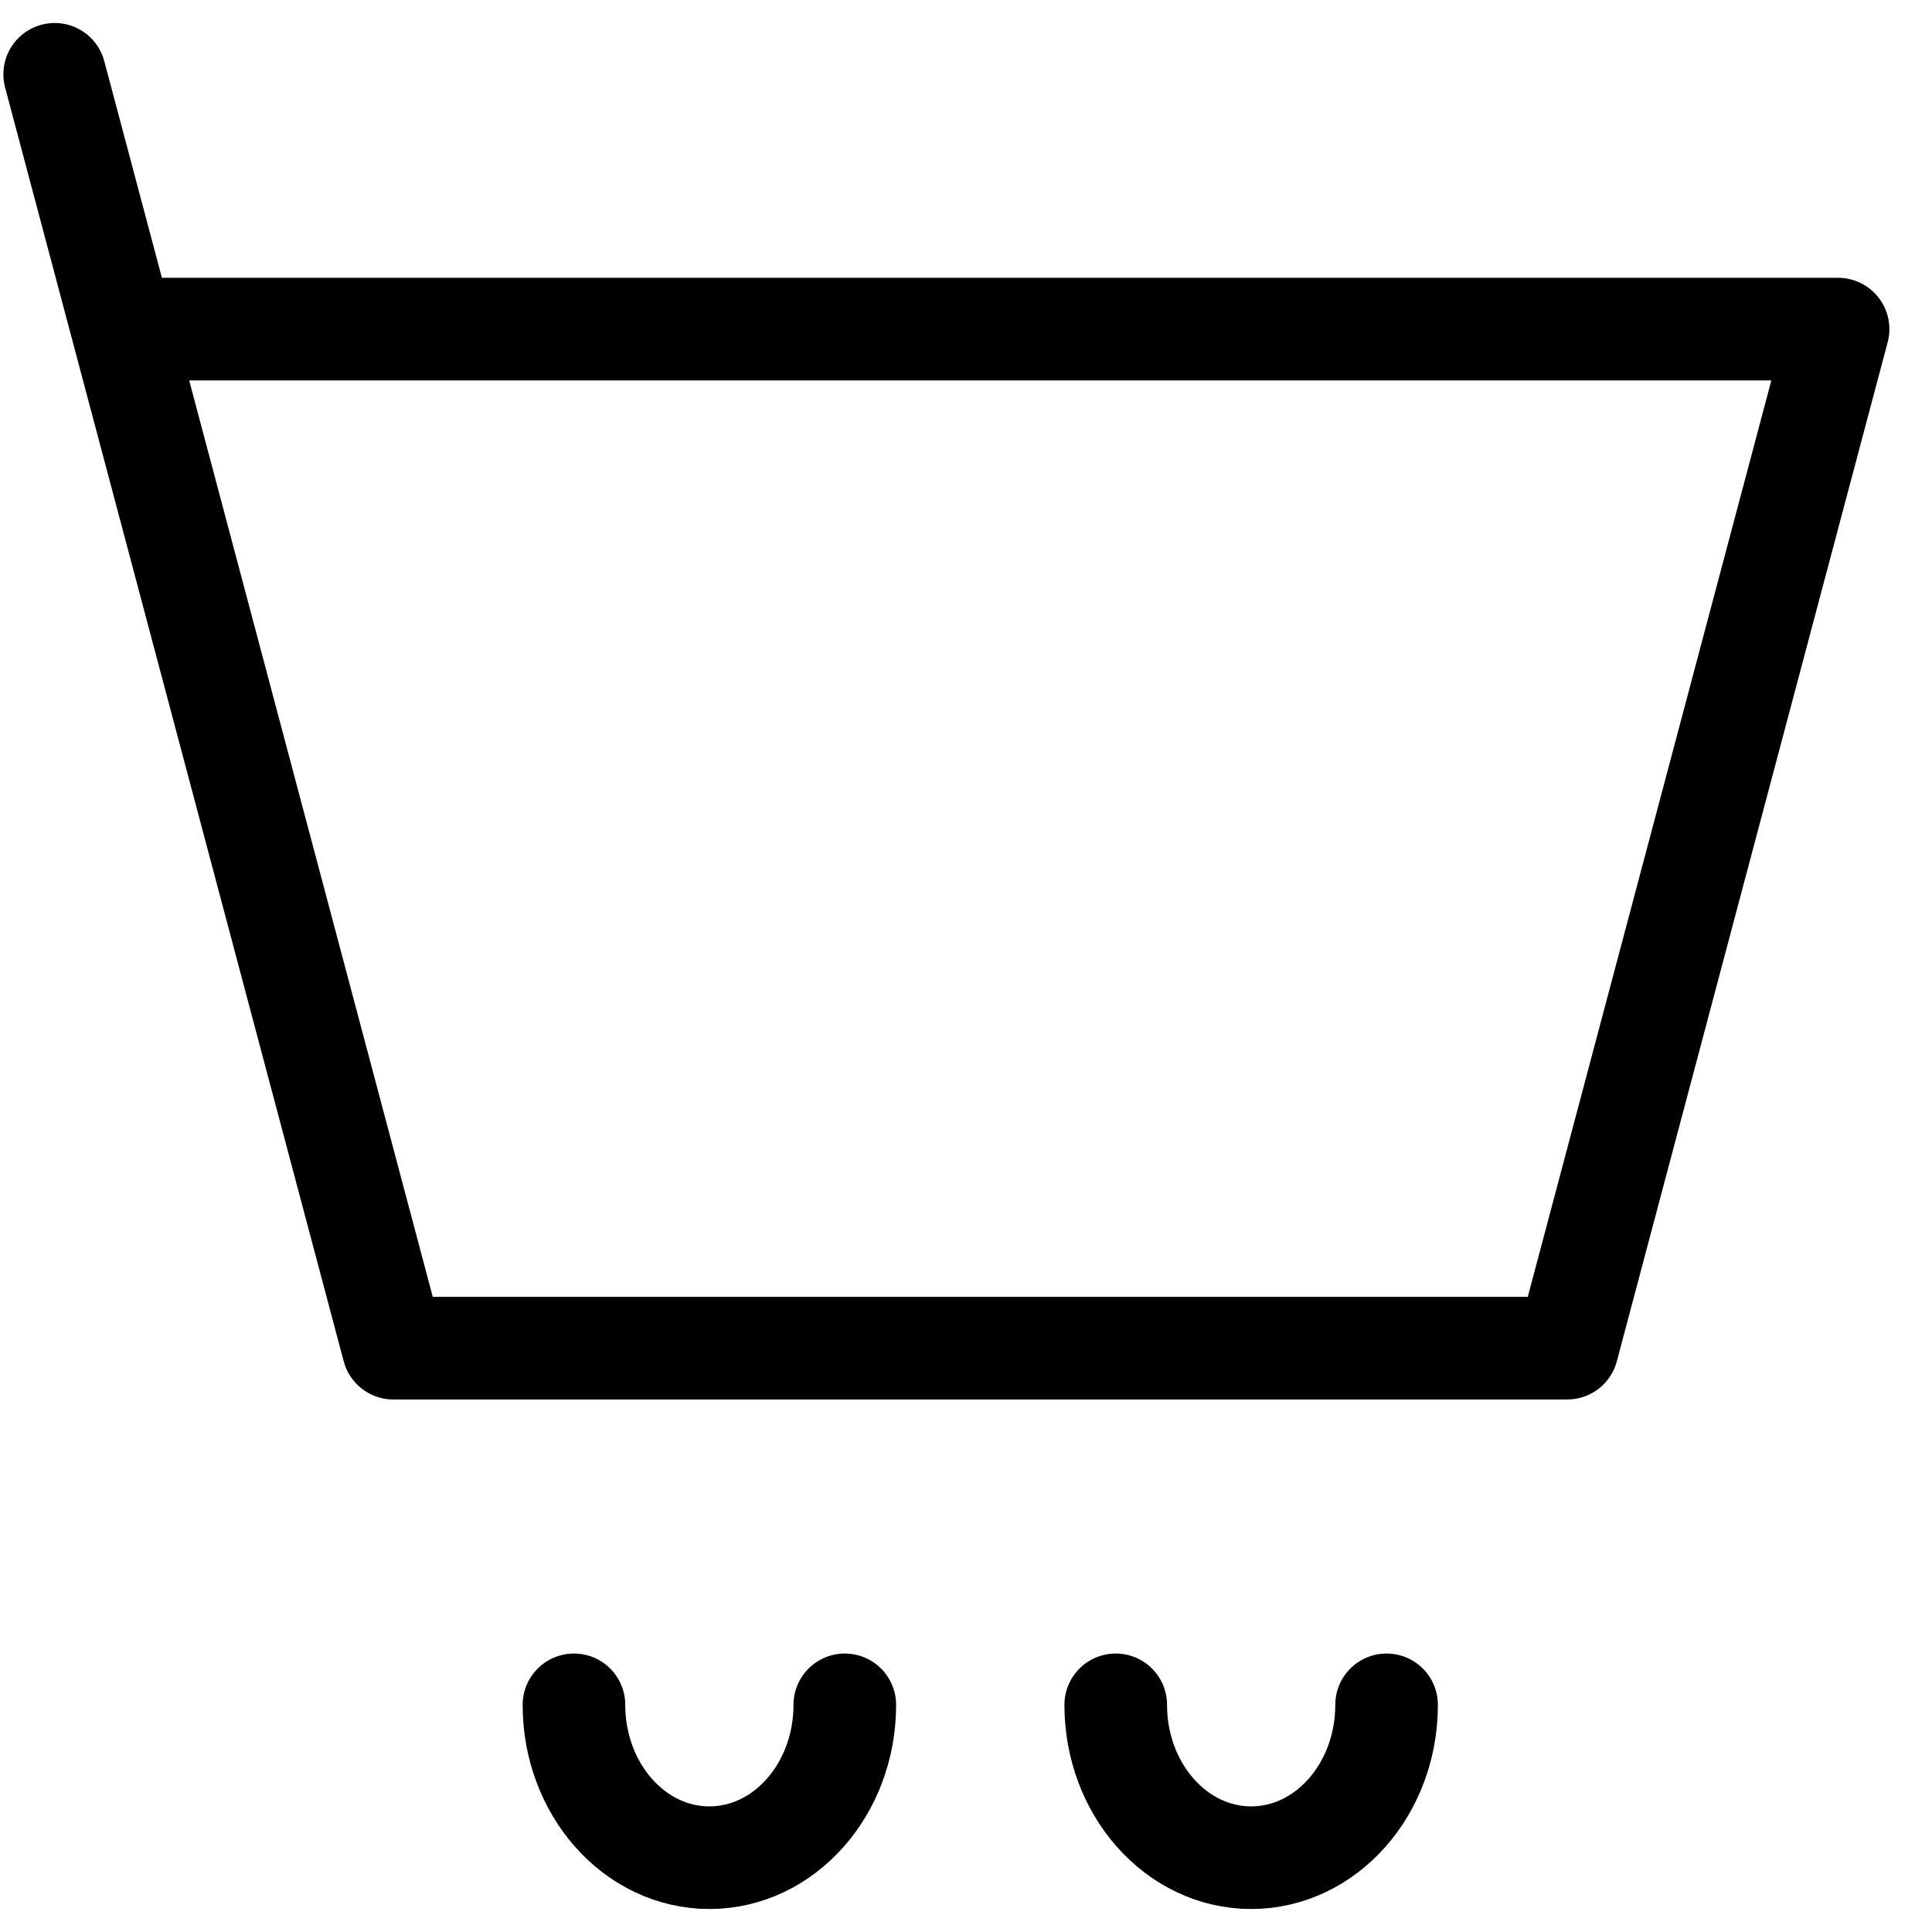
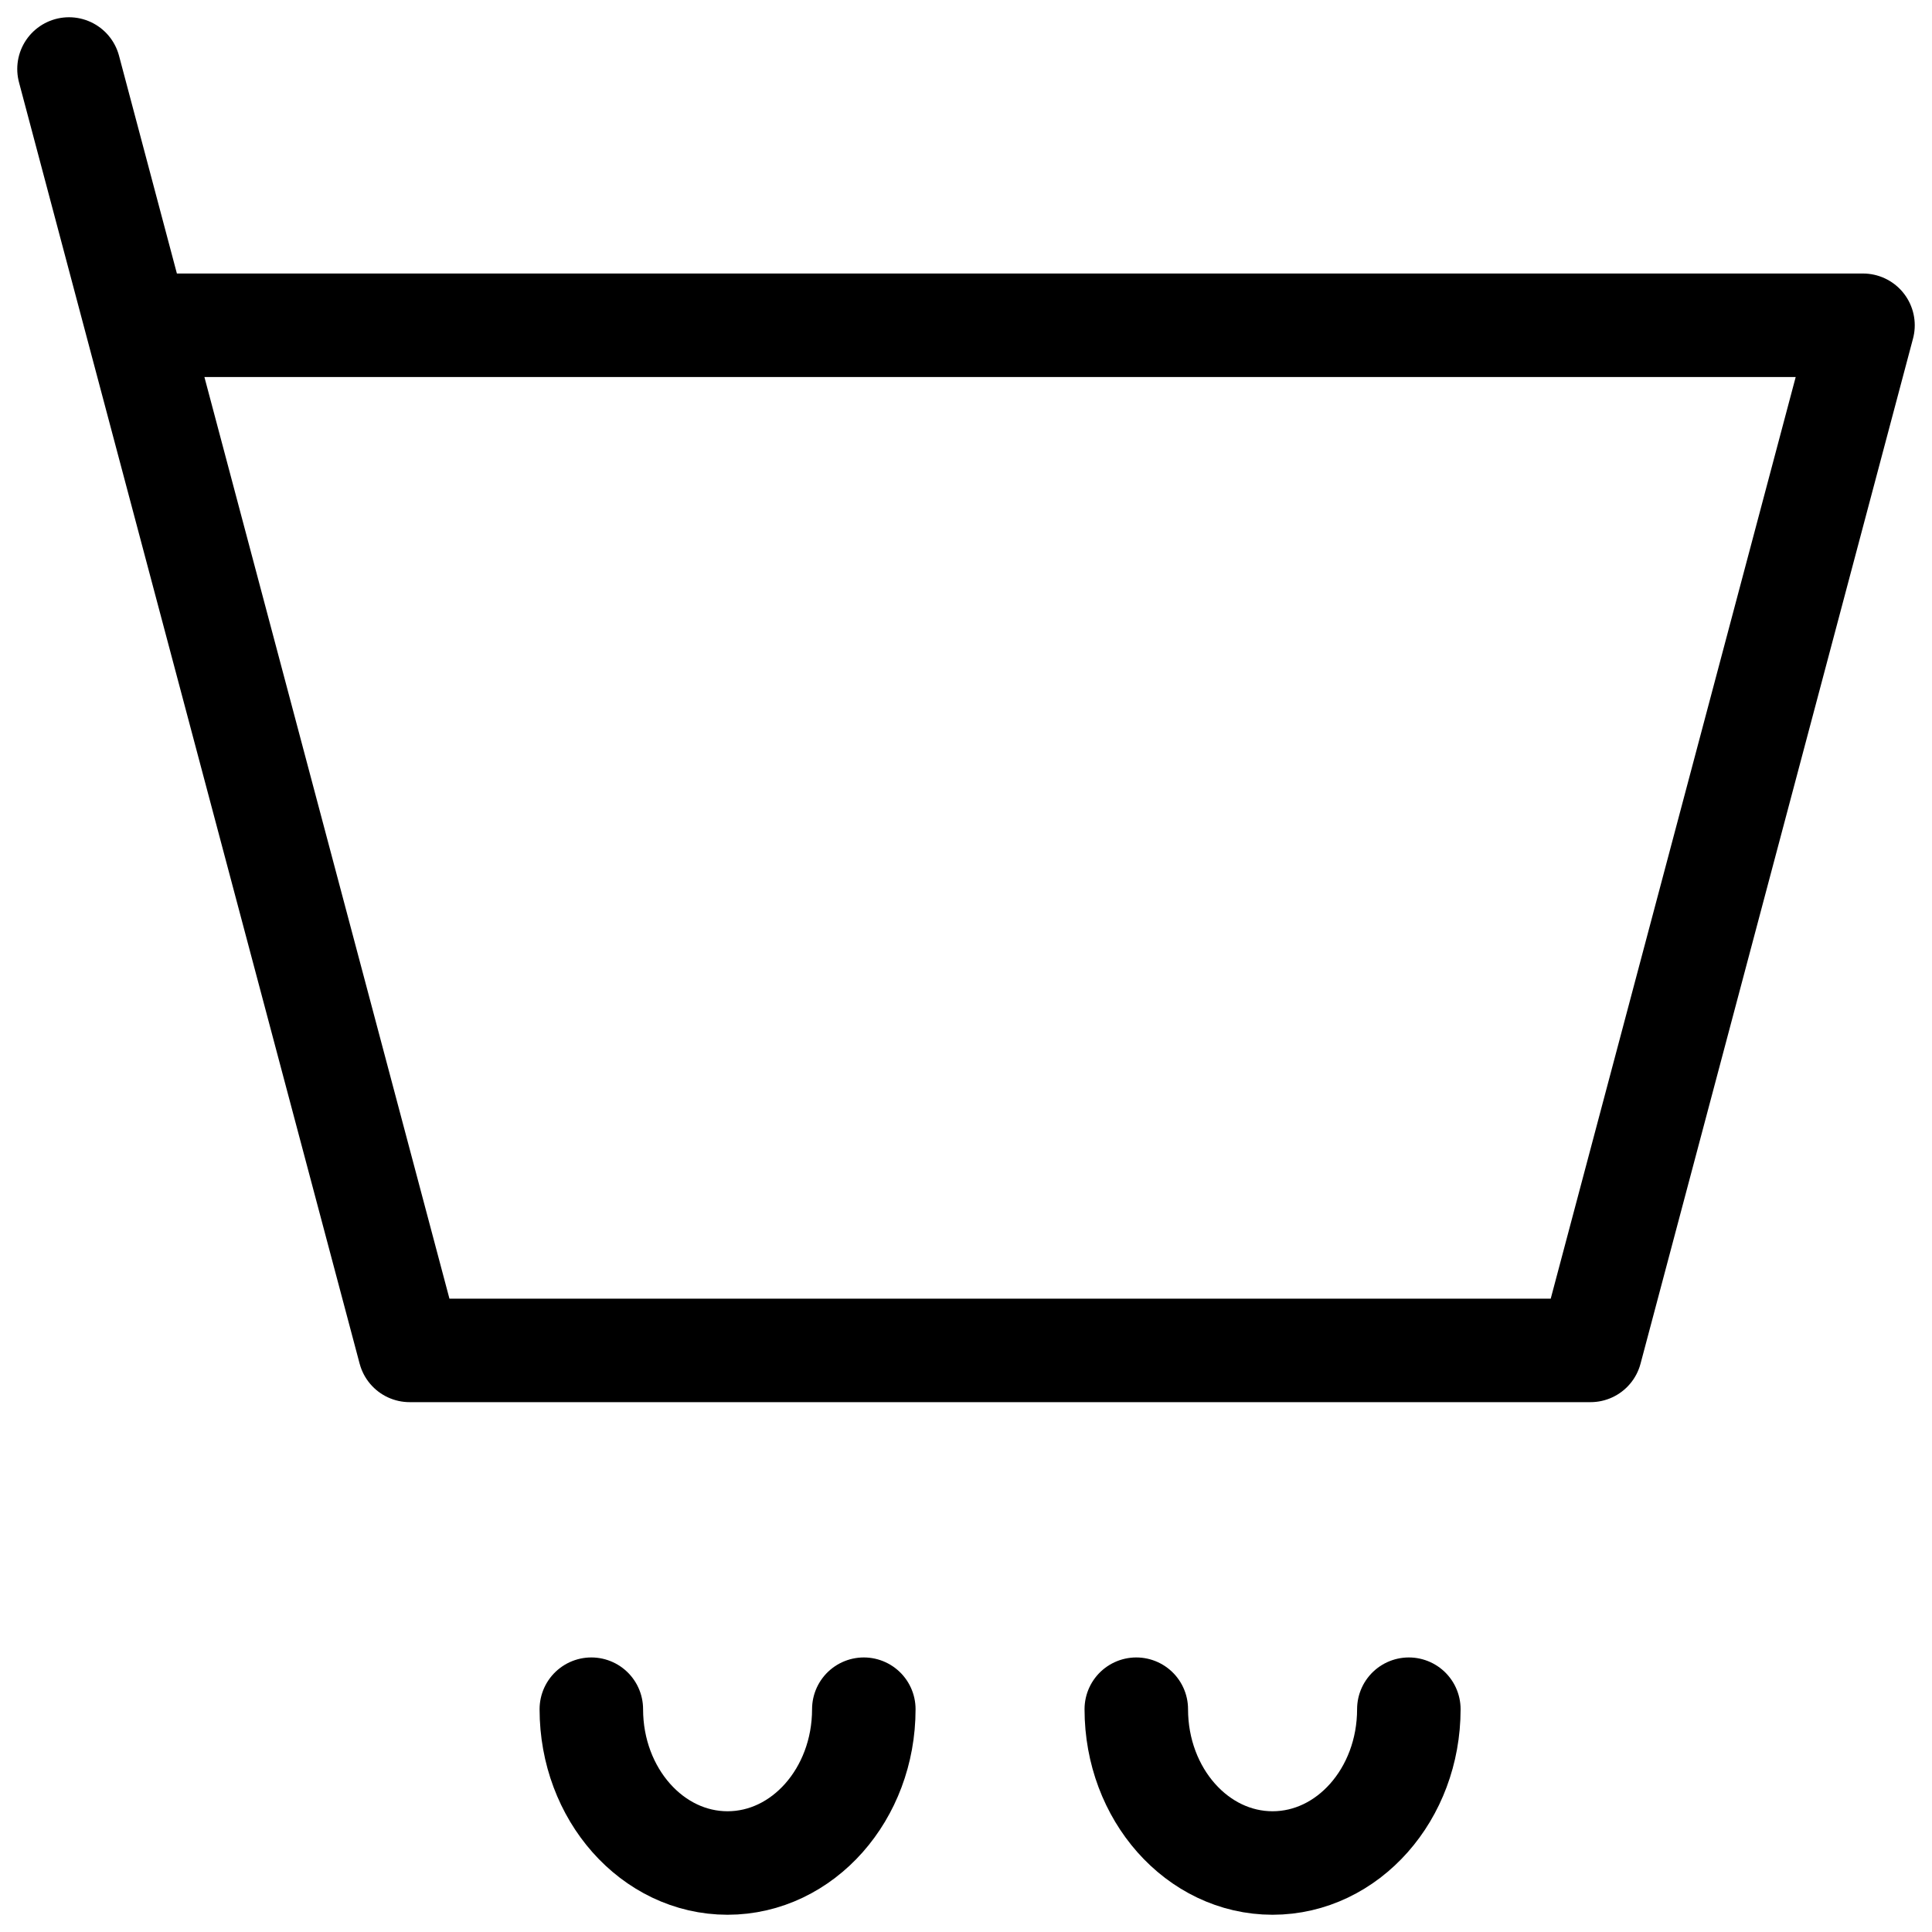
- <svg xmlns="http://www.w3.org/2000/svg" width="26" height="26" viewBox="0 0 26 26" fill="none">
-   <path d="M1.648 4.429H24.736L21.091 18.143H5.293L1.648 4.429ZM1.648 4.429L0.736 1" stroke="black" stroke-width="1.381" stroke-linecap="round" stroke-linejoin="round" />
-   <path d="M11.369 22.943C11.369 24.079 10.553 25 9.546 25C8.54 25 7.724 24.079 7.724 22.943" stroke="black" stroke-width="1.381" stroke-linecap="round" stroke-linejoin="round" />
-   <path d="M18.66 22.943C18.66 24.079 17.844 25 16.838 25C15.831 25 15.015 24.079 15.015 22.943" stroke="black" stroke-width="1.381" stroke-linecap="round" stroke-linejoin="round" />
+ <svg xmlns="http://www.w3.org/2000/svg" width="28" height="28" viewBox="0 0 28 28" fill="none">
+   <path d="M1.987 4.714H27L23.051 19.571H5.937L1.987 4.714ZM1.987 4.714L1 1" stroke="black" stroke-width="1.5" stroke-linecap="round" stroke-linejoin="round" />
+   <path d="M12.519 24.771C12.519 26.002 11.635 27 10.544 27C9.454 27 8.57 26.002 8.57 24.771" stroke="black" stroke-width="1.5" stroke-linecap="round" stroke-linejoin="round" />
+   <path d="M20.418 24.771C20.418 26.002 19.534 27 18.443 27C17.352 27 16.468 26.002 16.468 24.771" stroke="black" stroke-width="1.5" stroke-linecap="round" stroke-linejoin="round" />
</svg>
